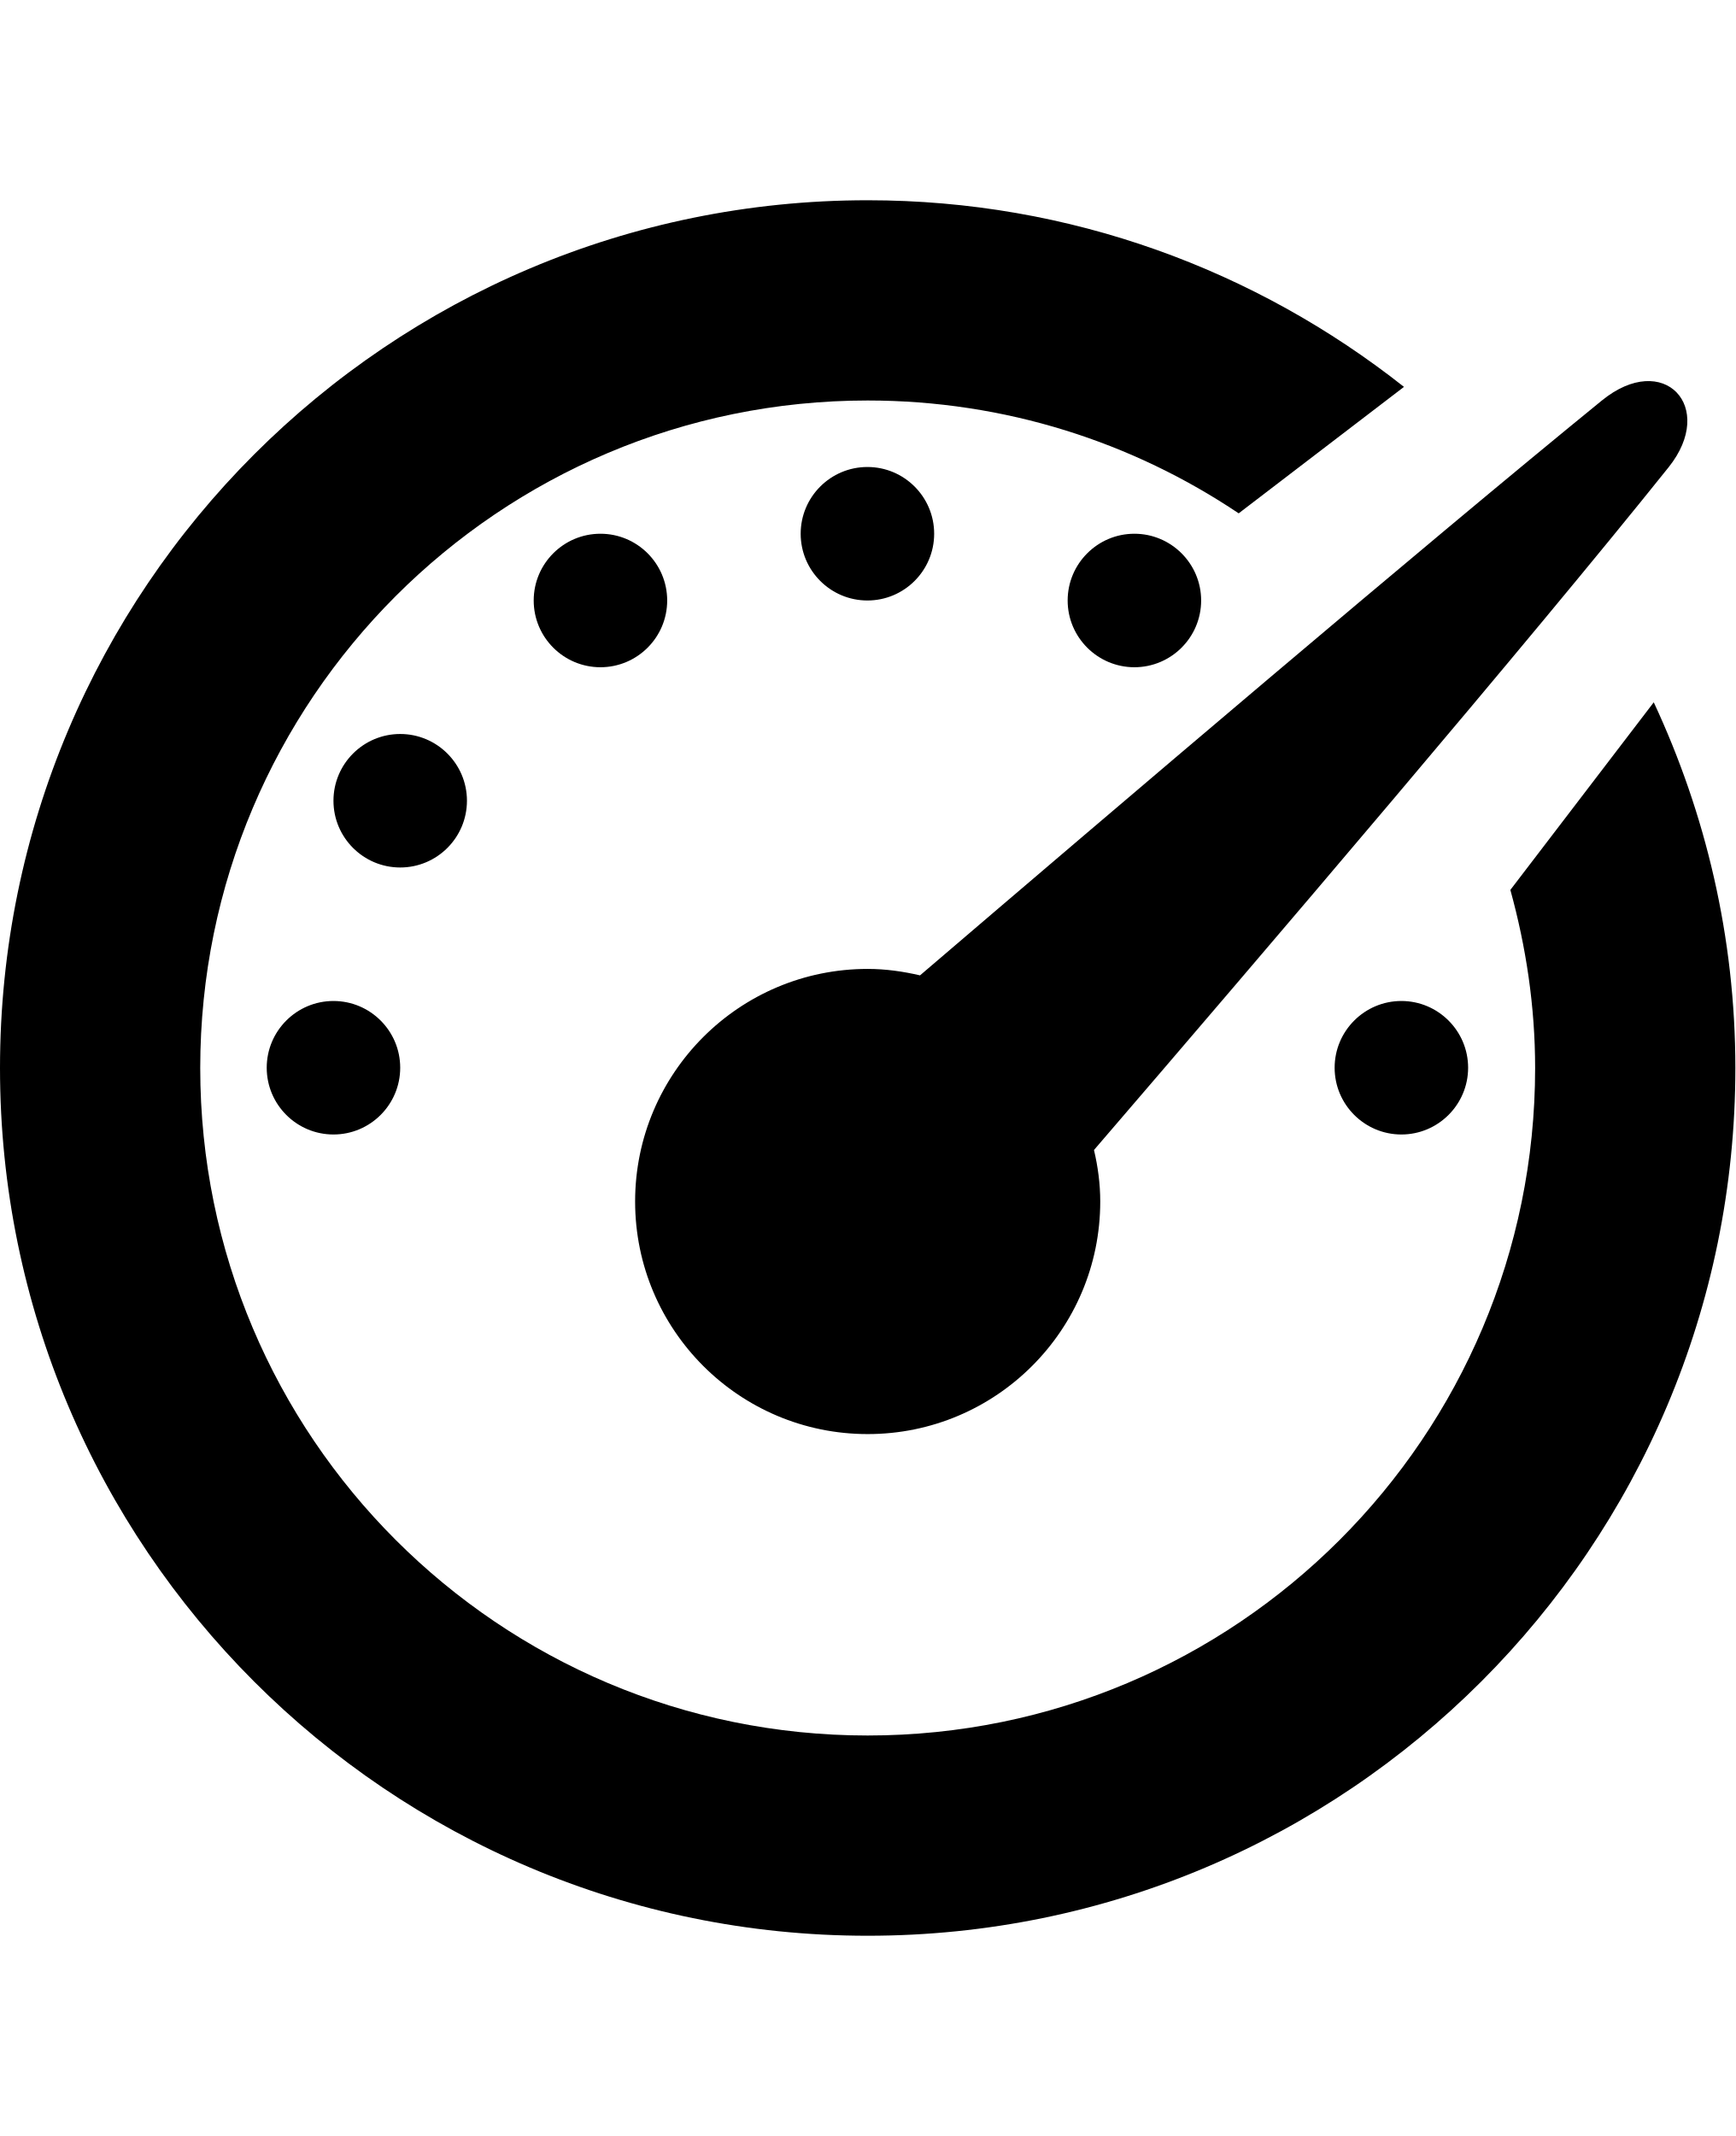
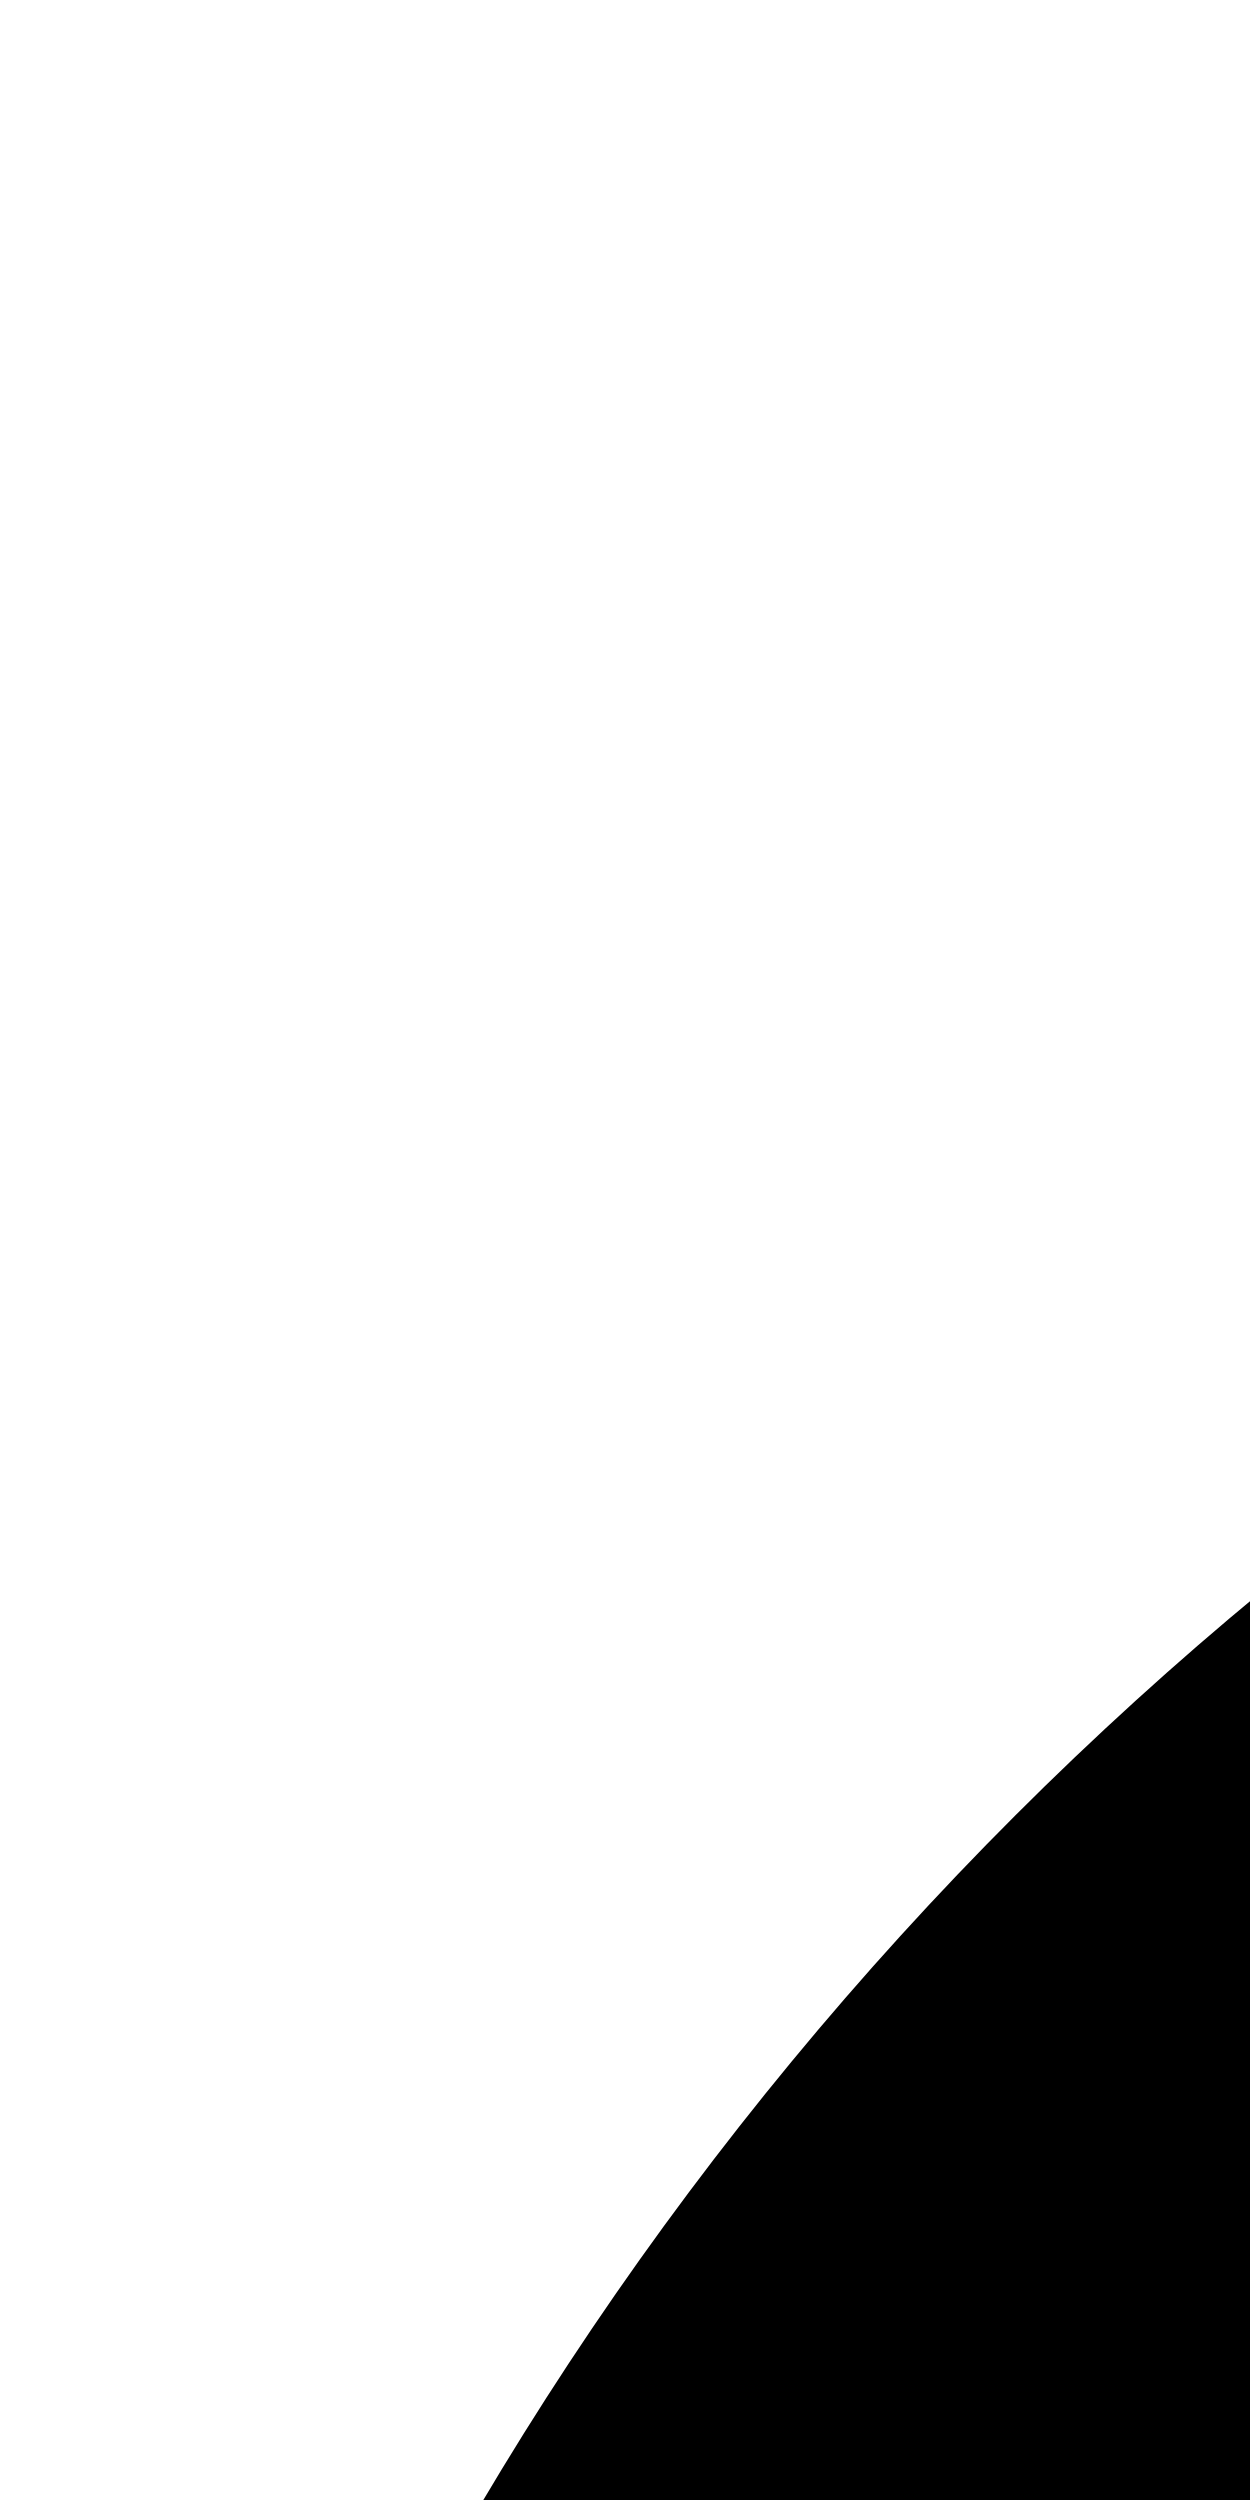
- <svg xmlns="http://www.w3.org/2000/svg" height="1024" width="832">
+ <svg xmlns="http://www.w3.org/2000/svg" height="300" width="150">
  <path d="M416 464.5c-61.562 0-111.5 49.938-111.5 111.5S354.438 687.5 416 687.5 527.5 637.562 527.5 576c0-8.5-1.125-16.75-3-24.688C606.125 456.375 732.5 308.344 800 224c23.125-28.875-2.312-56.188-32-32-85.188 69.375-232.312 194.688-326.906 275.594C433.031 465.719 424.625 464.5 416 464.5zM447.875 255.875c0-17.656-14.344-32-32-32s-32 14.344-32 32 14.344 32 32 32S447.875 273.531 447.875 255.875zM639.875 511.875c0 17.656 14.375 32 32 32s32-14.344 32-32-14.375-32-32-32S639.875 494.219 639.875 511.875zM287.875 255.875c-17.656 0-32 14.344-32 32s14.344 32 32 32 32-14.344 32-32S305.531 255.875 287.875 255.875zM223.875 383.875c0-17.656-14.344-32-32-32s-32 14.344-32 32 14.344 32 32 32S223.875 401.531 223.875 383.875zM127.875 511.875c0 17.656 14.344 32 32 32s32-14.344 32-32-14.344-32-32-32S127.875 494.219 127.875 511.875zM575.875 287.875c0-17.656-14.375-32-32-32s-32 14.344-32 32 14.375 32 32 32S575.875 305.531 575.875 287.875zM792.875 336.688l-68.75 89.938C731.625 453.812 736 482.375 736 512c0 176.75-143.312 320-320 320S96 688.75 96 512c0-176.688 143.312-320 320-320 65.875 0 127 19.969 177.875 54.094l79.25-60.625C602.375 129.594 513.25 96 416 96 186.25 96 0 282.25 0 512s186.25 416 416 416 416-186.25 416-416C832 449.281 817.75 390 792.875 336.688z" />
</svg>
